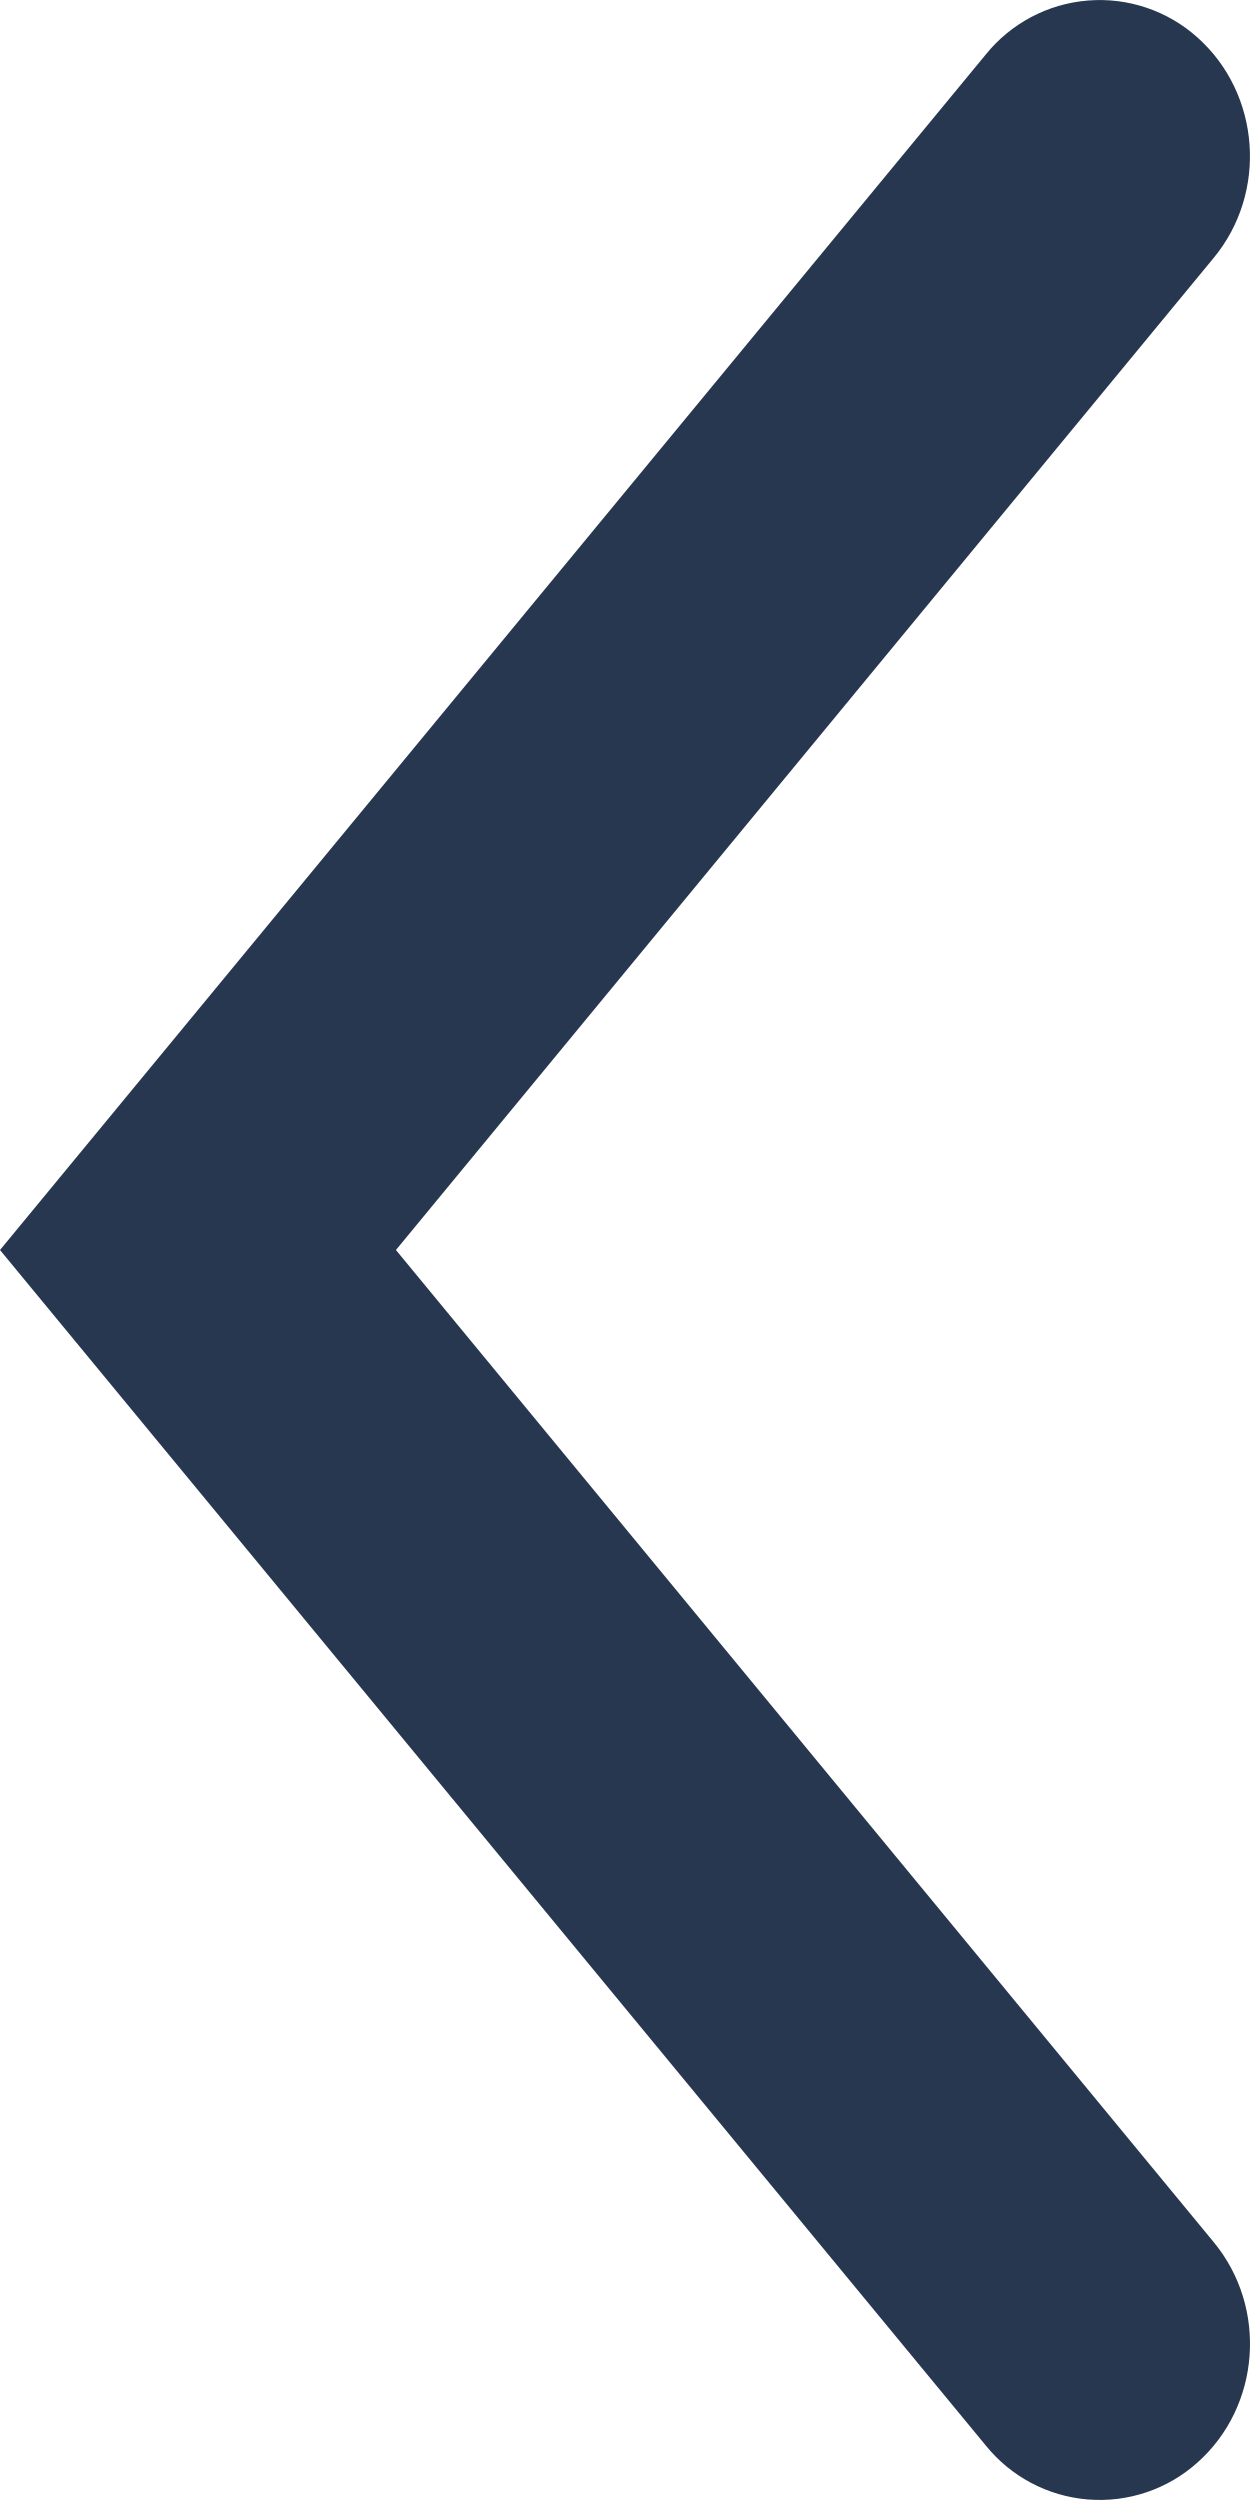
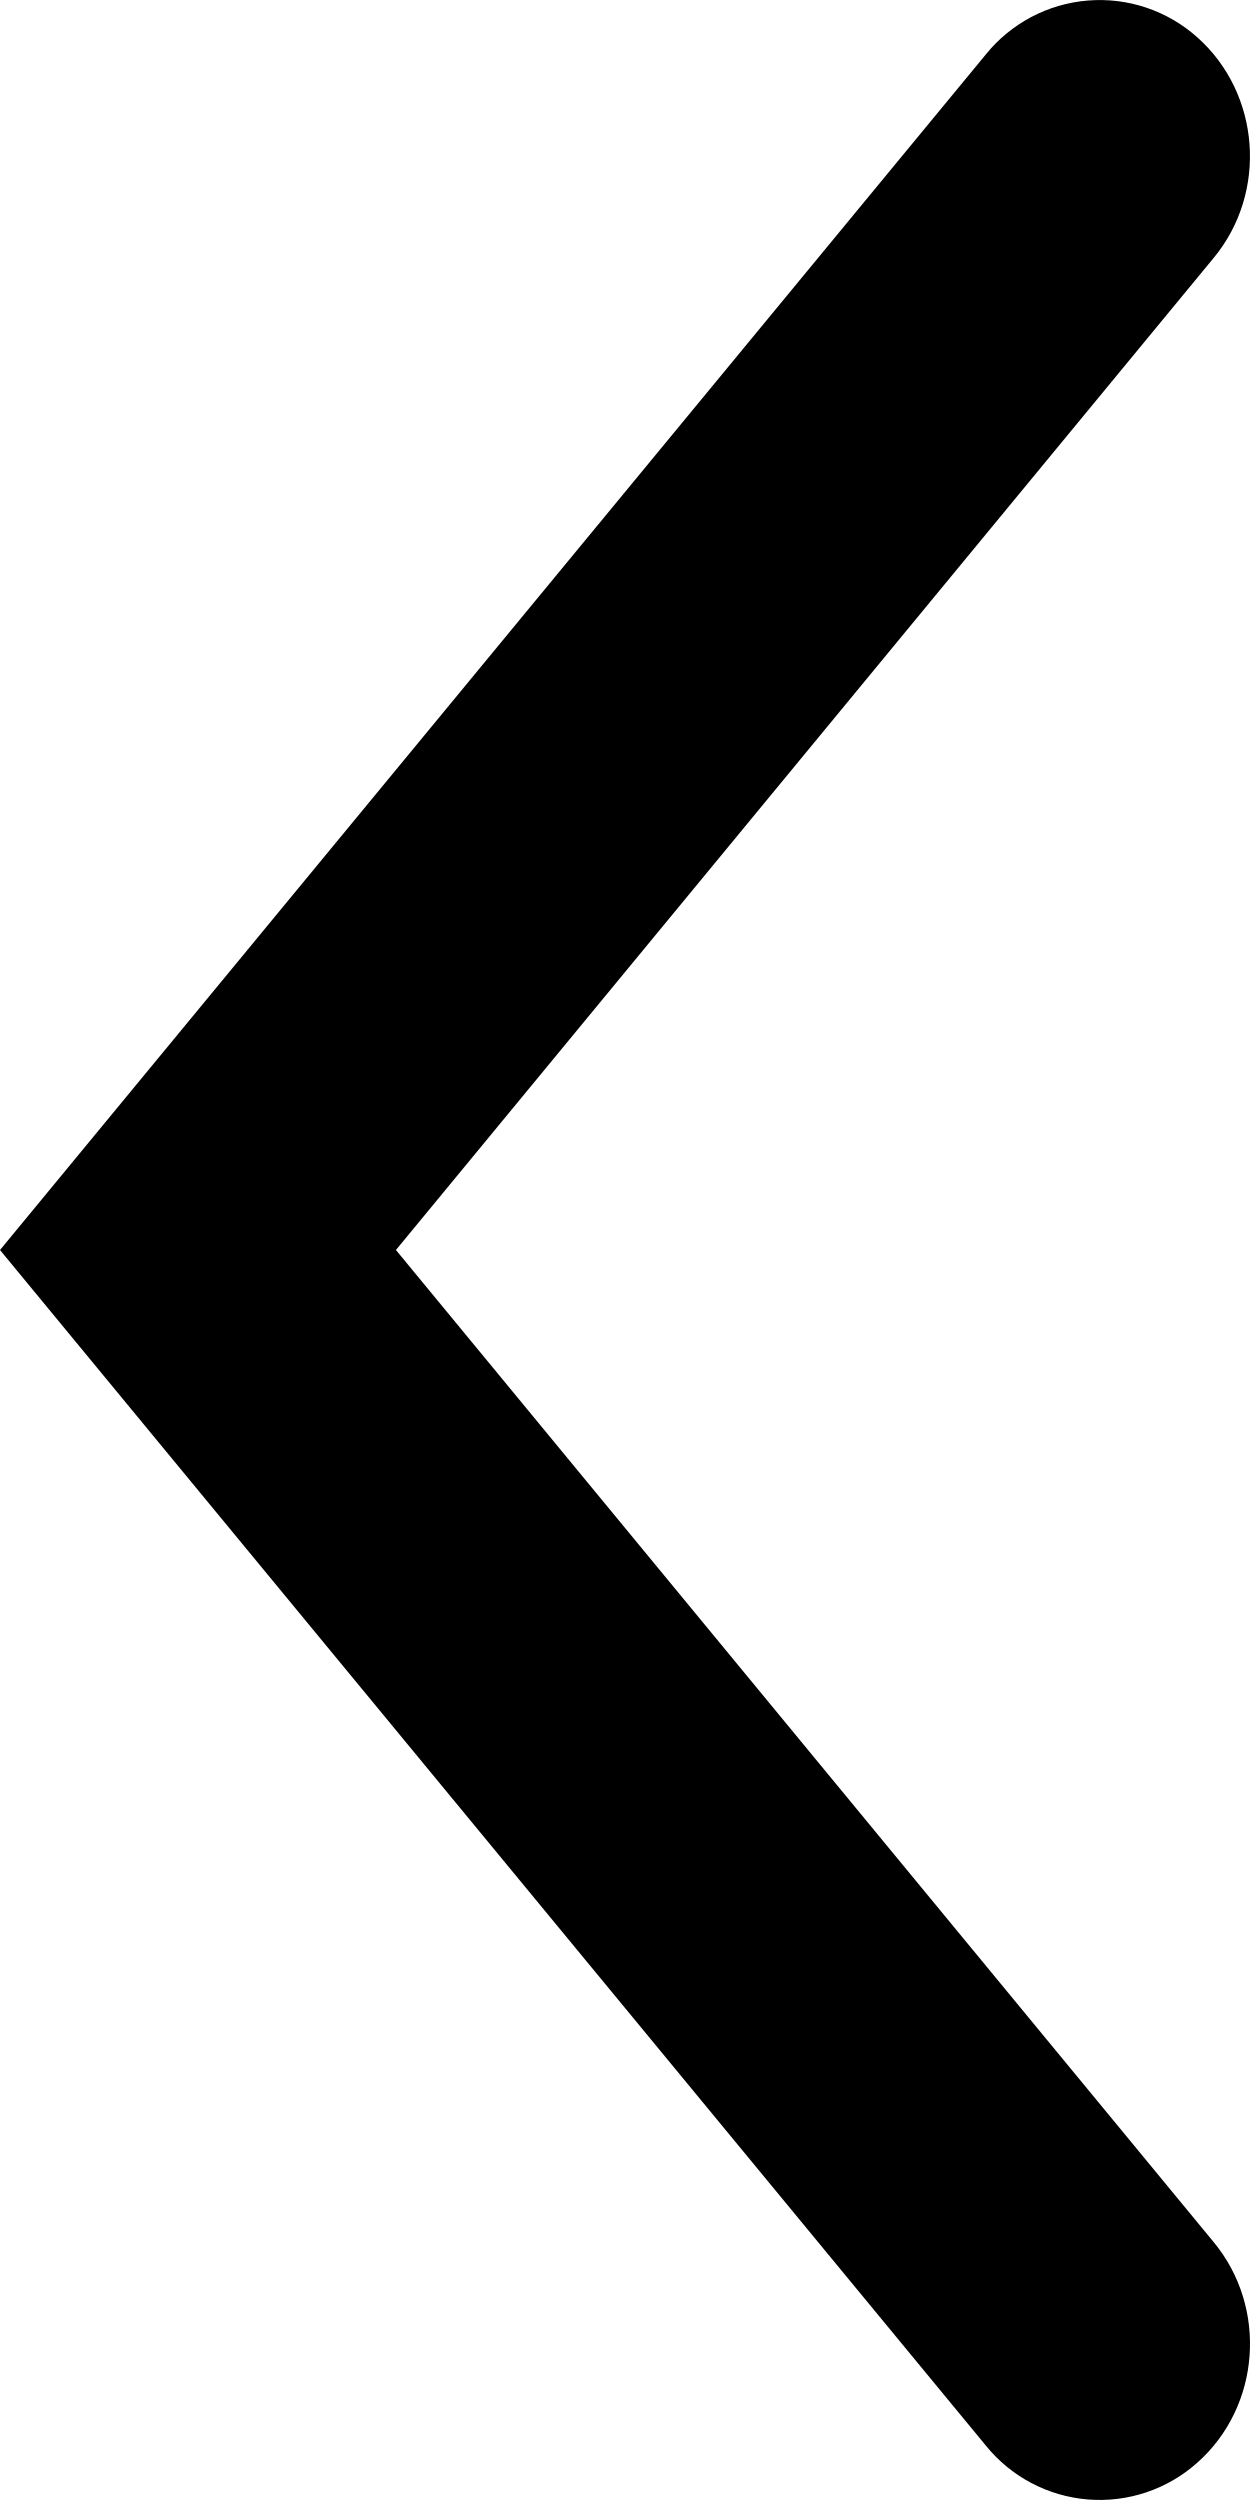
<svg xmlns="http://www.w3.org/2000/svg" width="8" height="16" viewBox="0 0 8 16">
-   <path fill="#273750" d="M7.768 14.35c.346.419.3 1.05-.104 1.41a.937.937 0 0 1-1.356-.11L0 8 6.308.35A.937.937 0 0 1 7.664.24c.403.36.45.991.104 1.41L2.534 8l5.234 6.35z" />
+   <path fill="currentColor" d="M7.768 14.35c.346.419.3 1.05-.104 1.41a.937.937 0 0 1-1.356-.11L0 8 6.308.35A.937.937 0 0 1 7.664.24c.403.36.45.991.104 1.41L2.534 8l5.234 6.35z" />
</svg>
